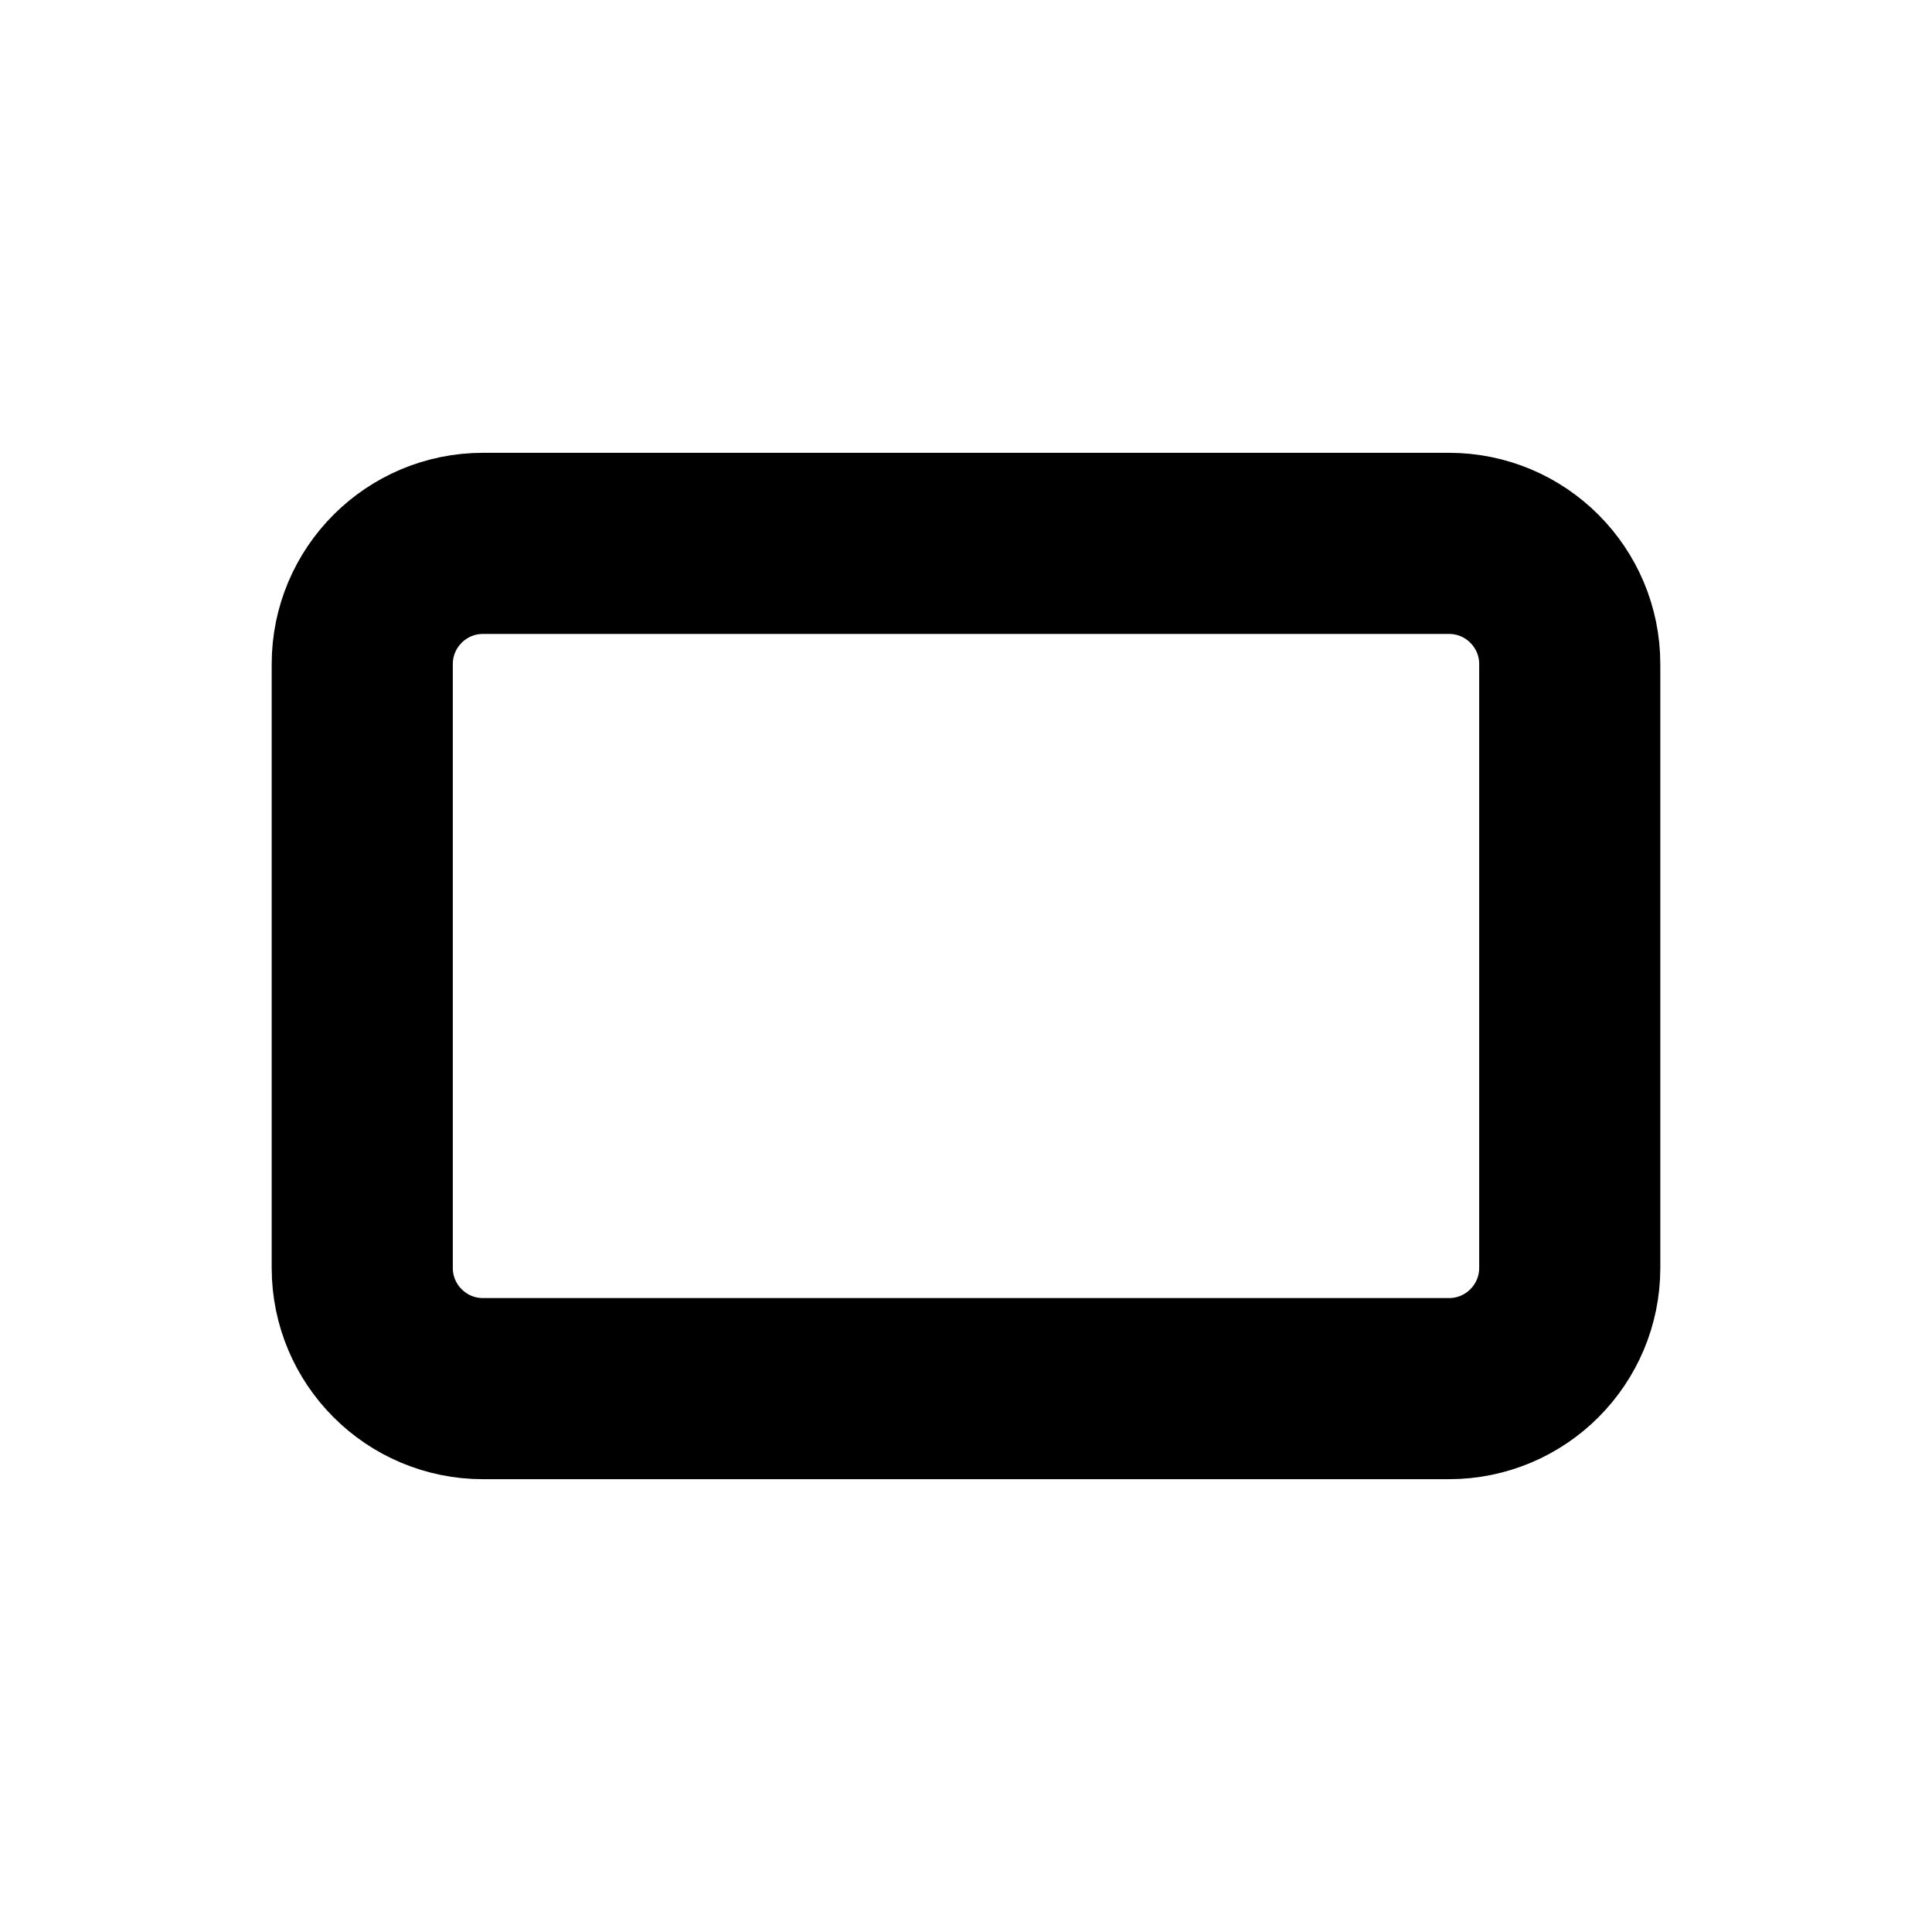
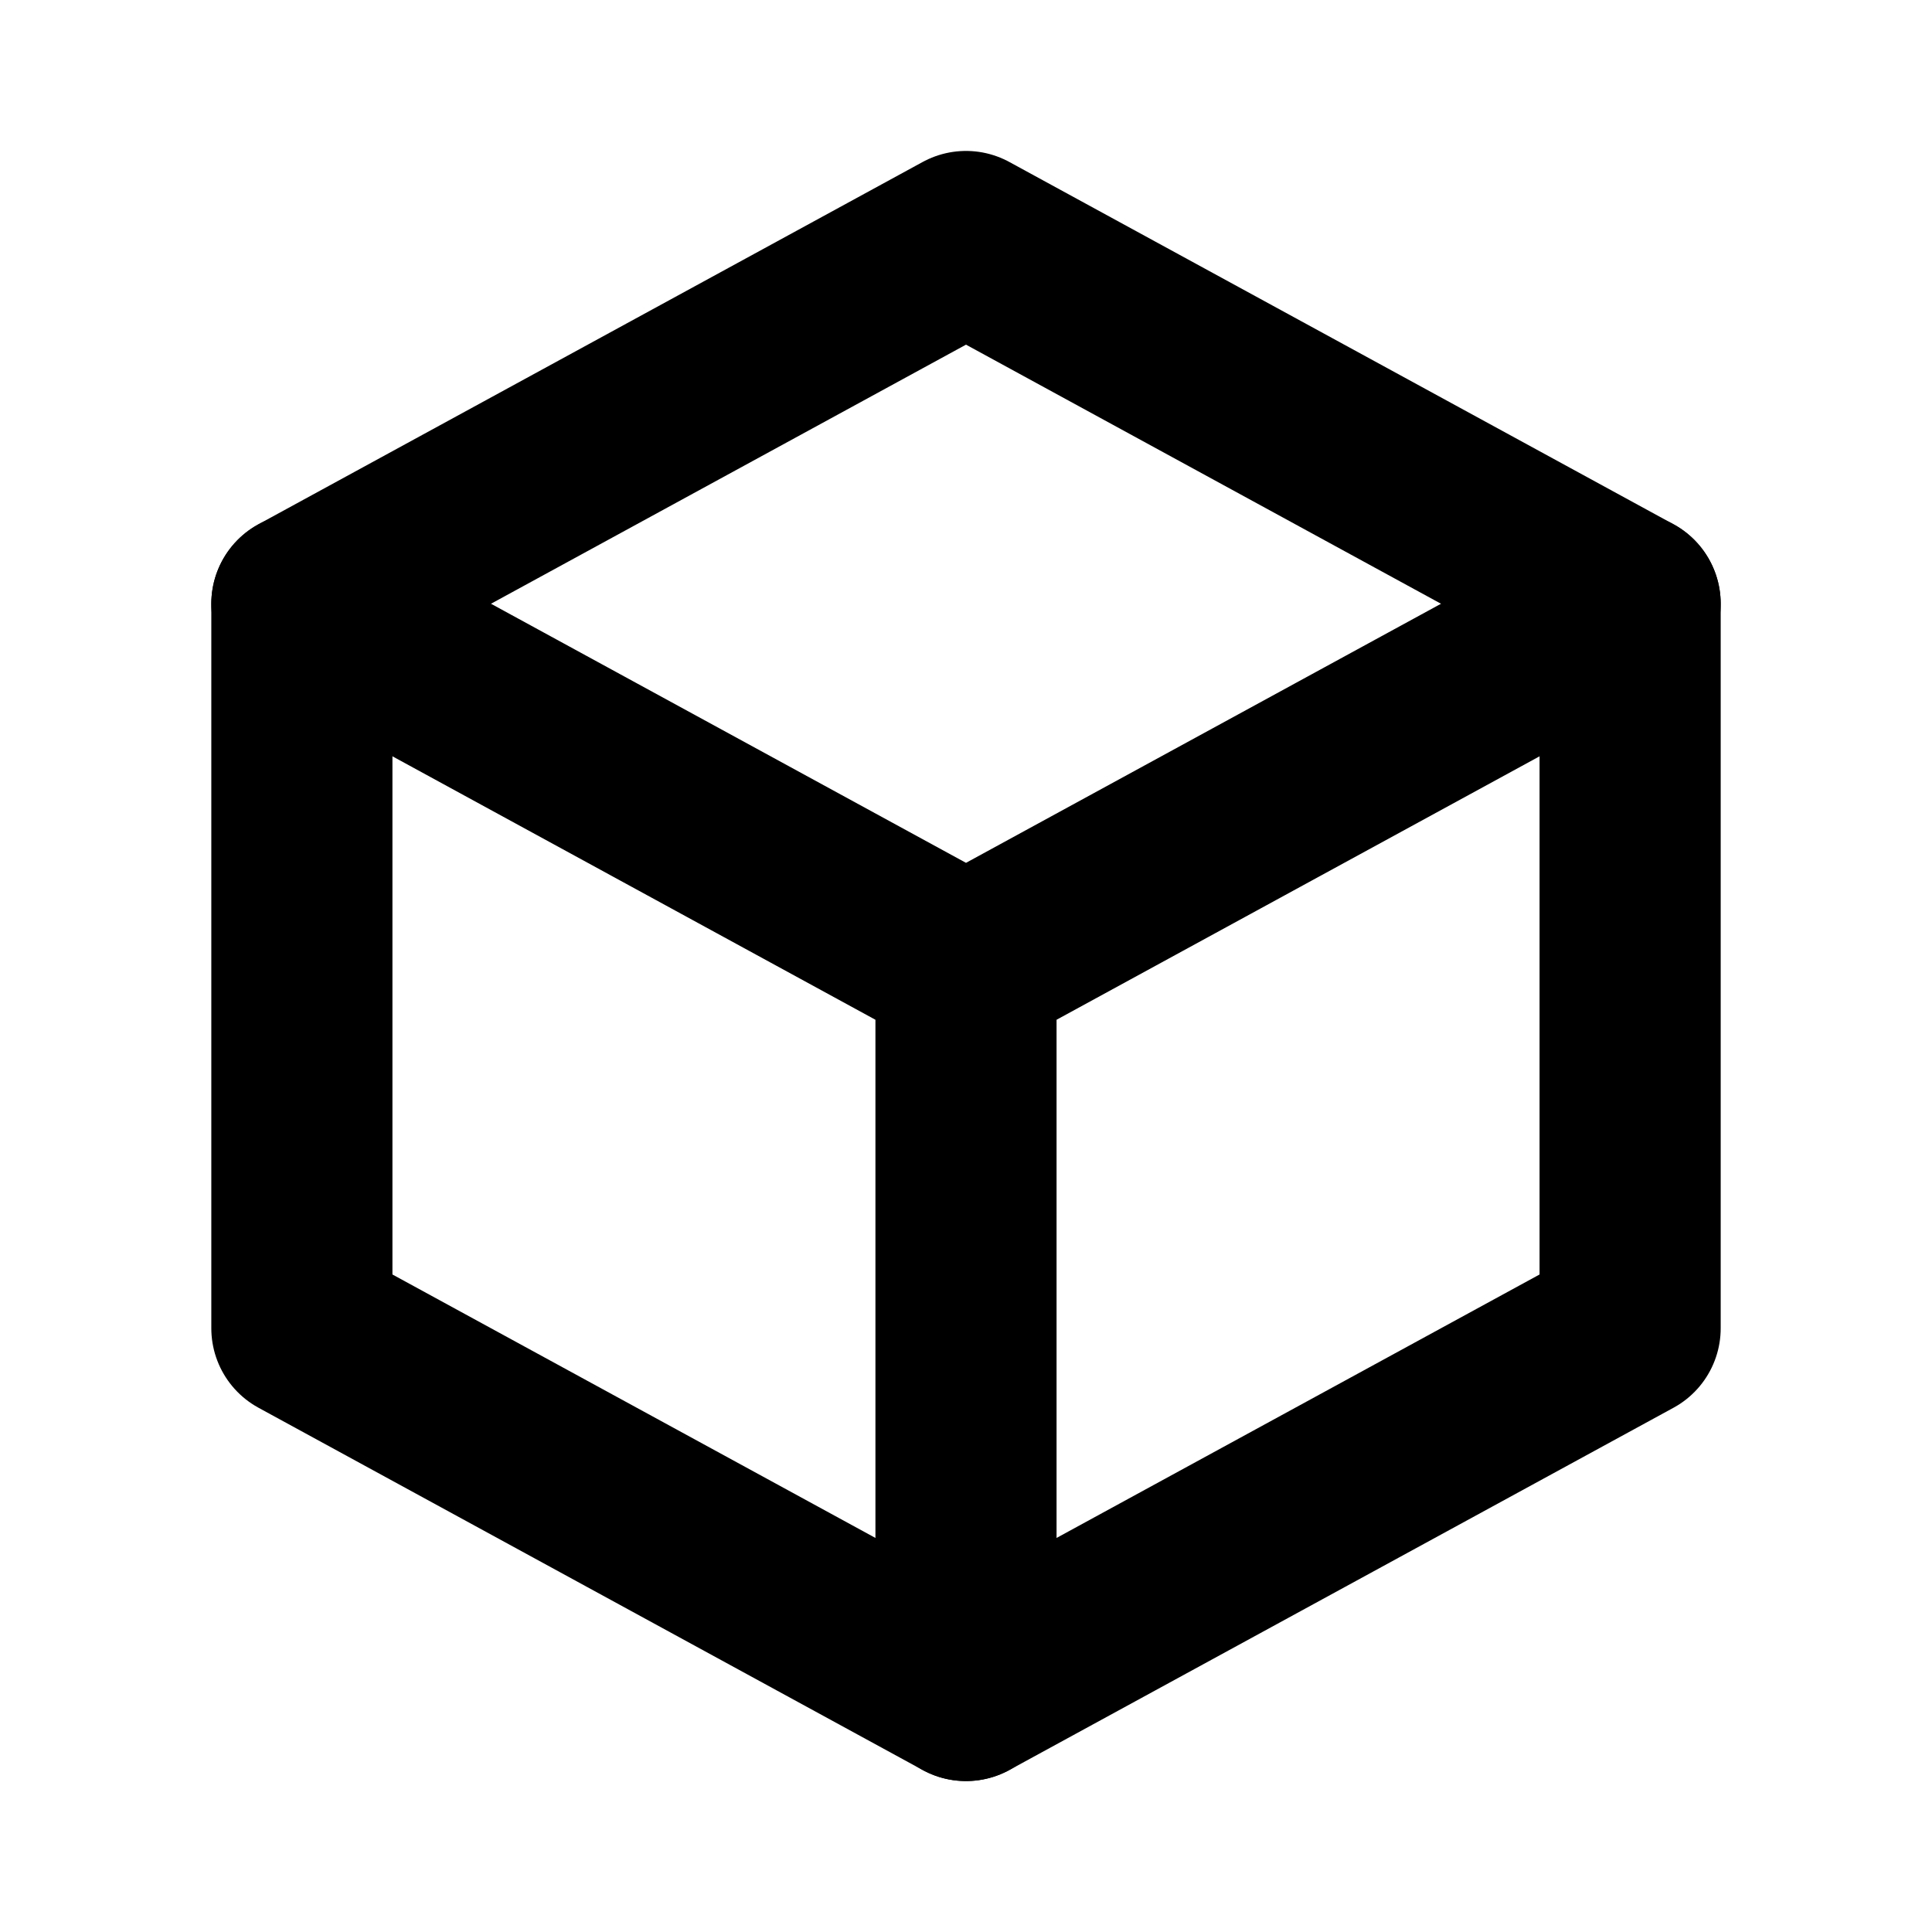
<svg xmlns="http://www.w3.org/2000/svg" width="16" height="16" viewBox="0 0 16 16" fill="none" stroke="currentColor" stroke-width="1.5" stroke-linecap="round" stroke-linejoin="round">
-   <path d="M4 4.5h8a1 1 0 0 1 1 1v5a1 1 0 0 1 -1 1h-8a1 1 0 0 1 -1 -1v-5a1 1 0 0 1 1 -1z" />
+   <path d="M8 2l5.5 3v6L8 14l-5.5-3V5z" />
+   <path d="M2.5 5L8 8l5.5-3M8 8v6" />
</svg>
